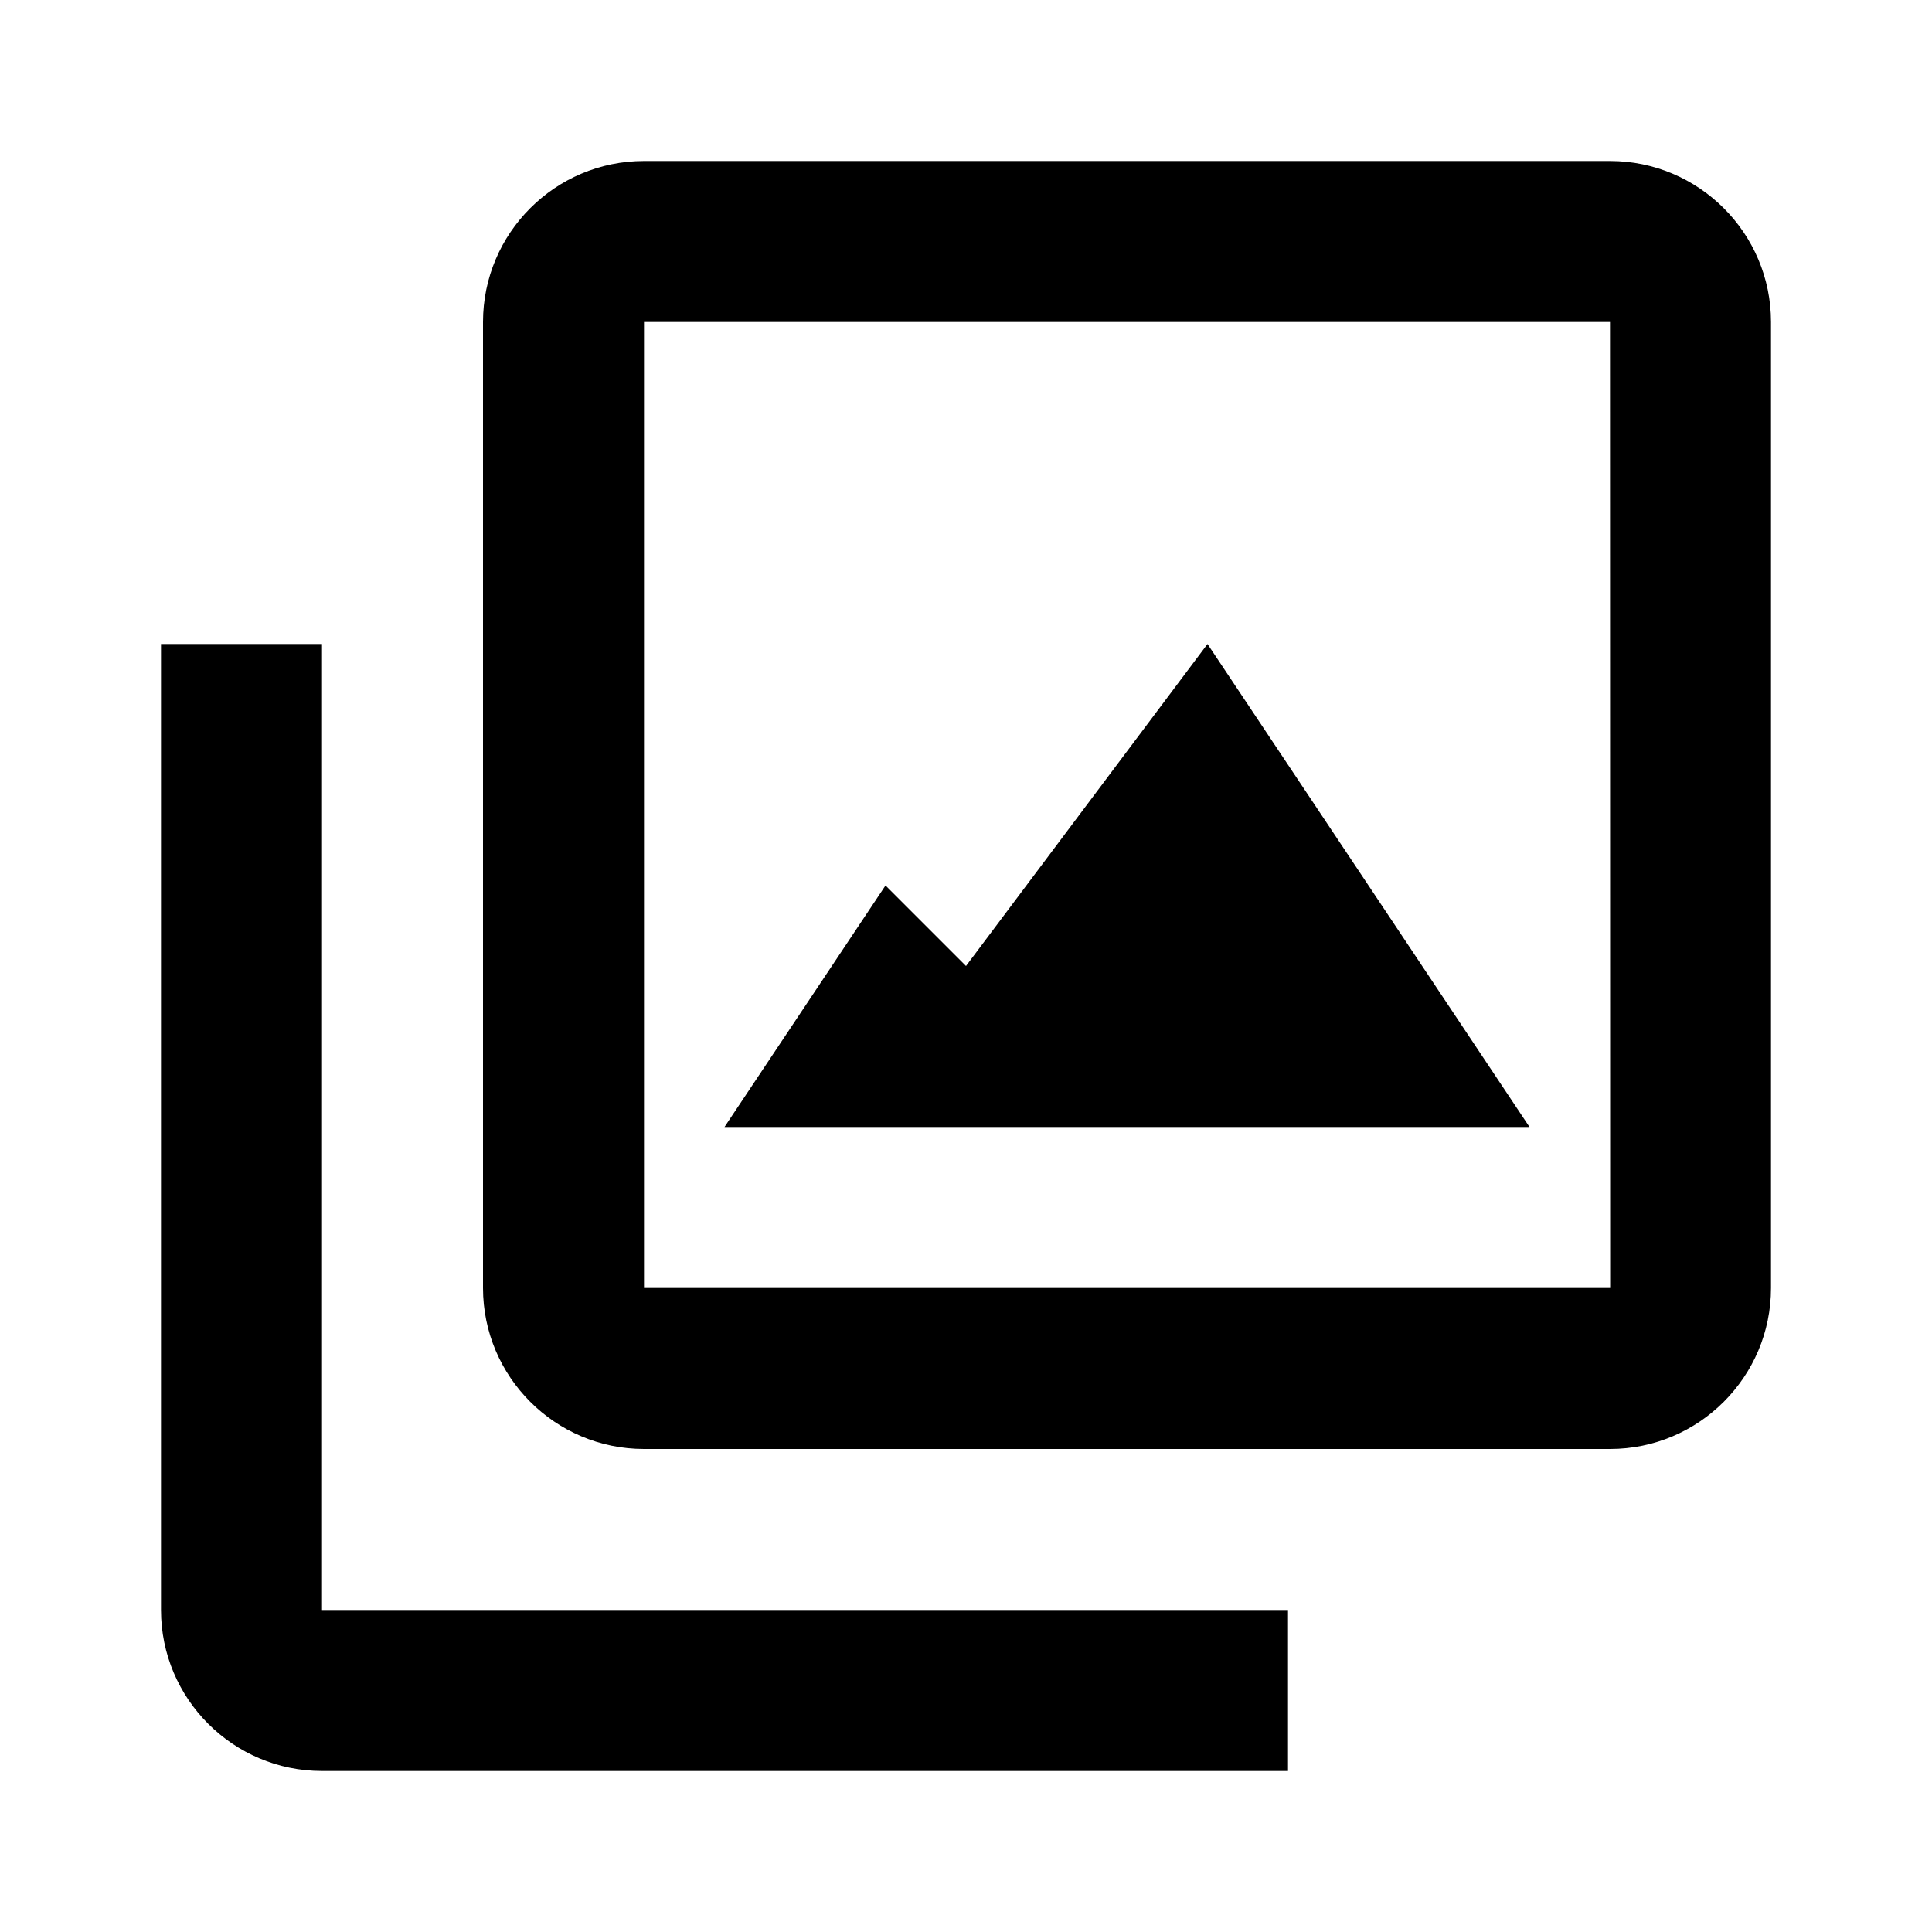
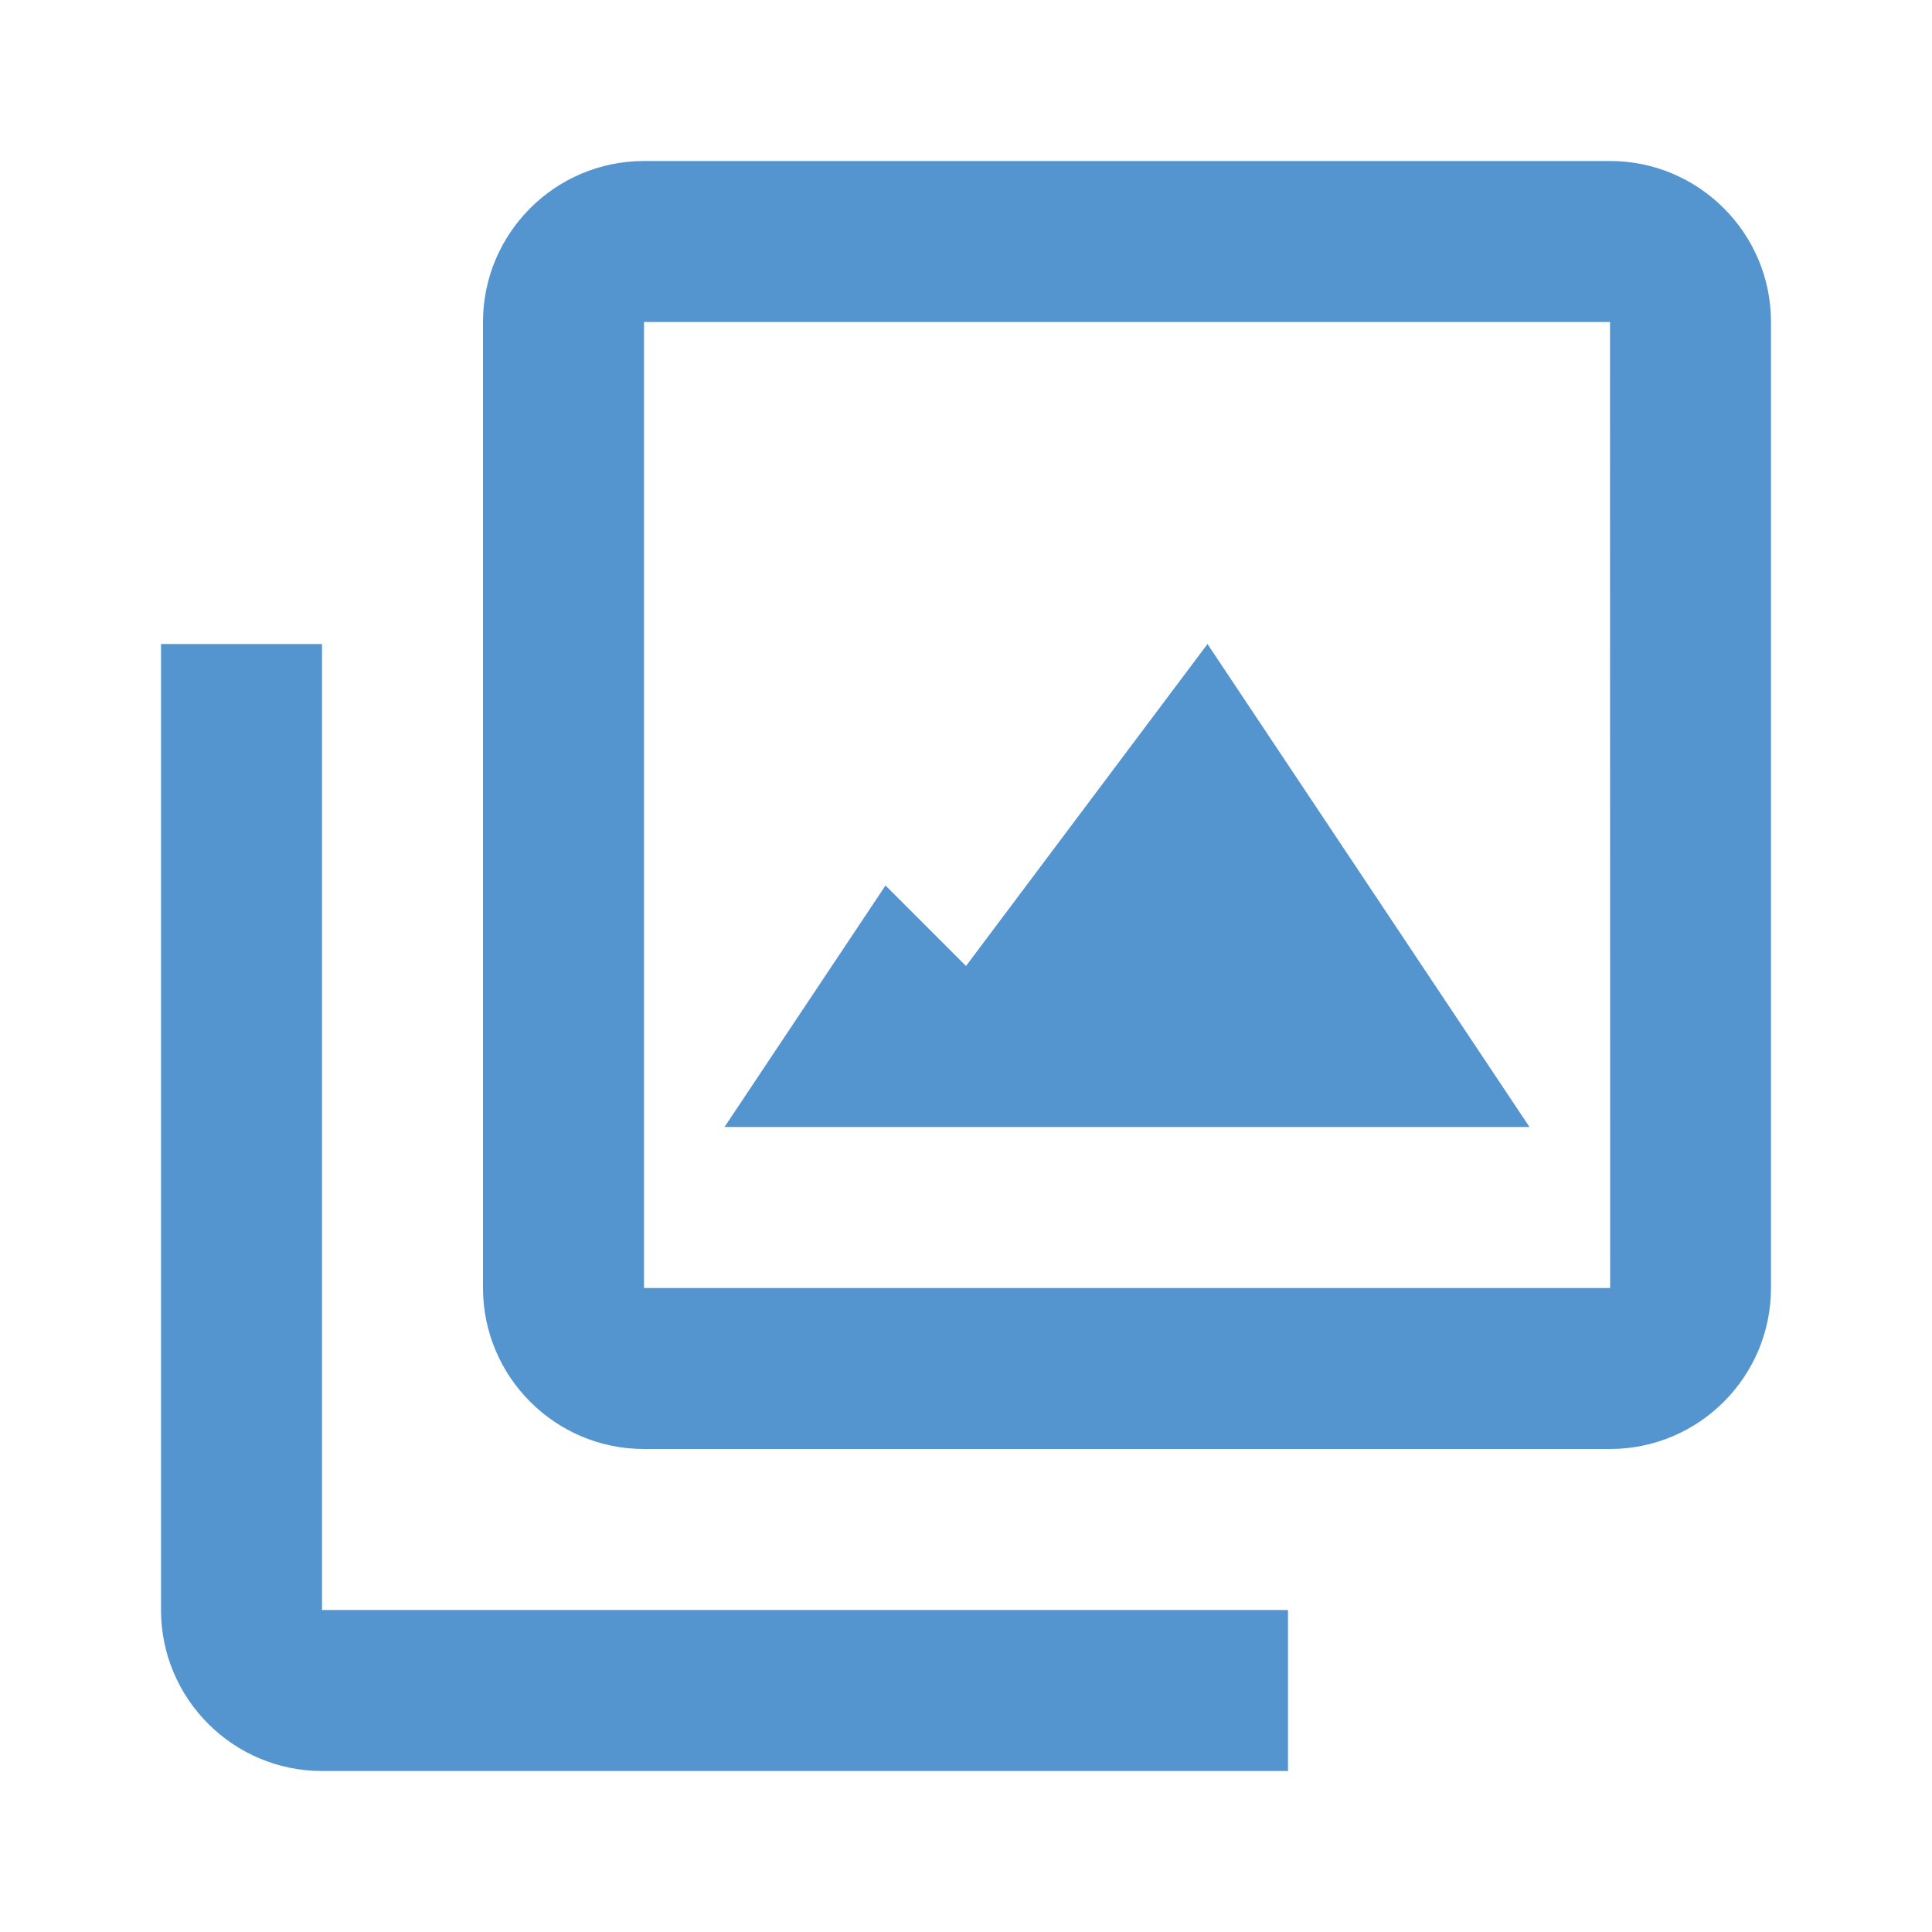
- <svg xmlns="http://www.w3.org/2000/svg" viewBox="0 0 24 24" fill="#000000" width="120" height="120">
+ <svg xmlns="http://www.w3.org/2000/svg" viewBox="0 0 24 24" fill="#5595CF" width="120" height="120">
  <path d="M20 2H8c-1.103 0-2 .897-2 2v12c0 1.103.897 2 2 2h12c1.103 0 2-.897 2-2V4c0-1.103-.897-2-2-2zM8 16V4h12l.002 12H8z" />
  <path d="M4 8H2v12c0 1.103.897 2 2 2h12v-2H4V8z" />
  <path d="m12 12-1-1-2 3h10l-4-6z" />
</svg>
